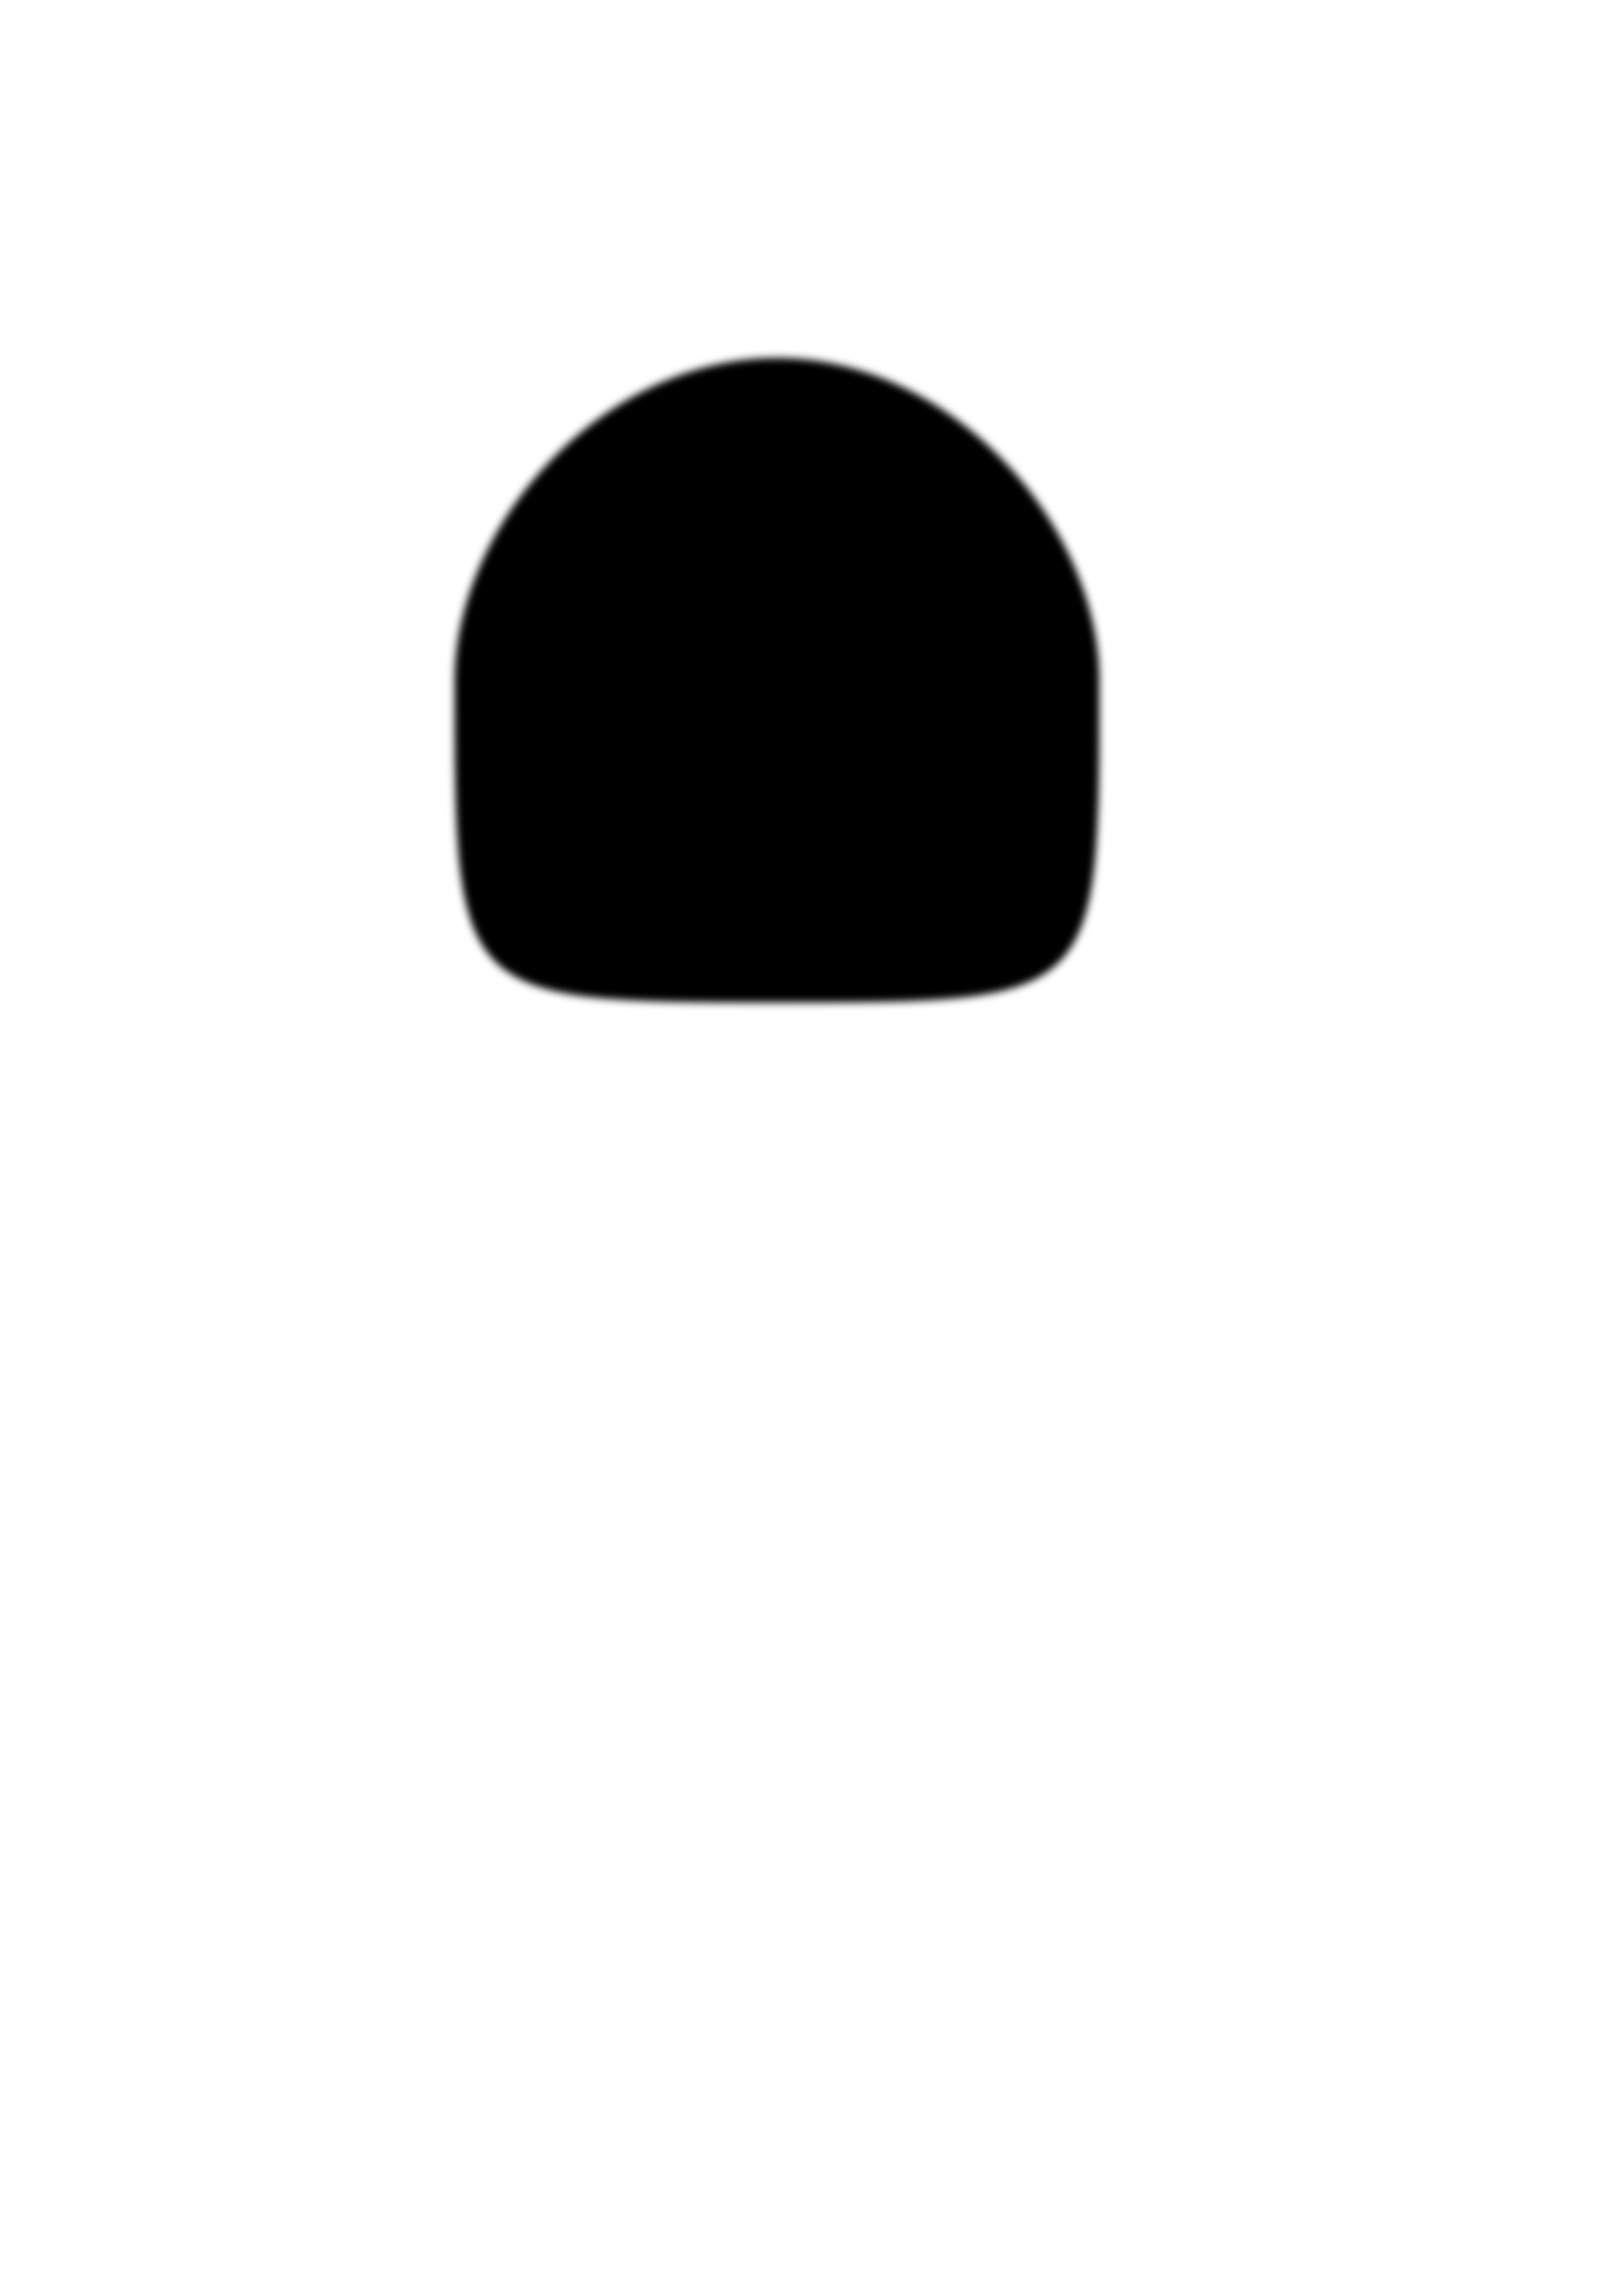
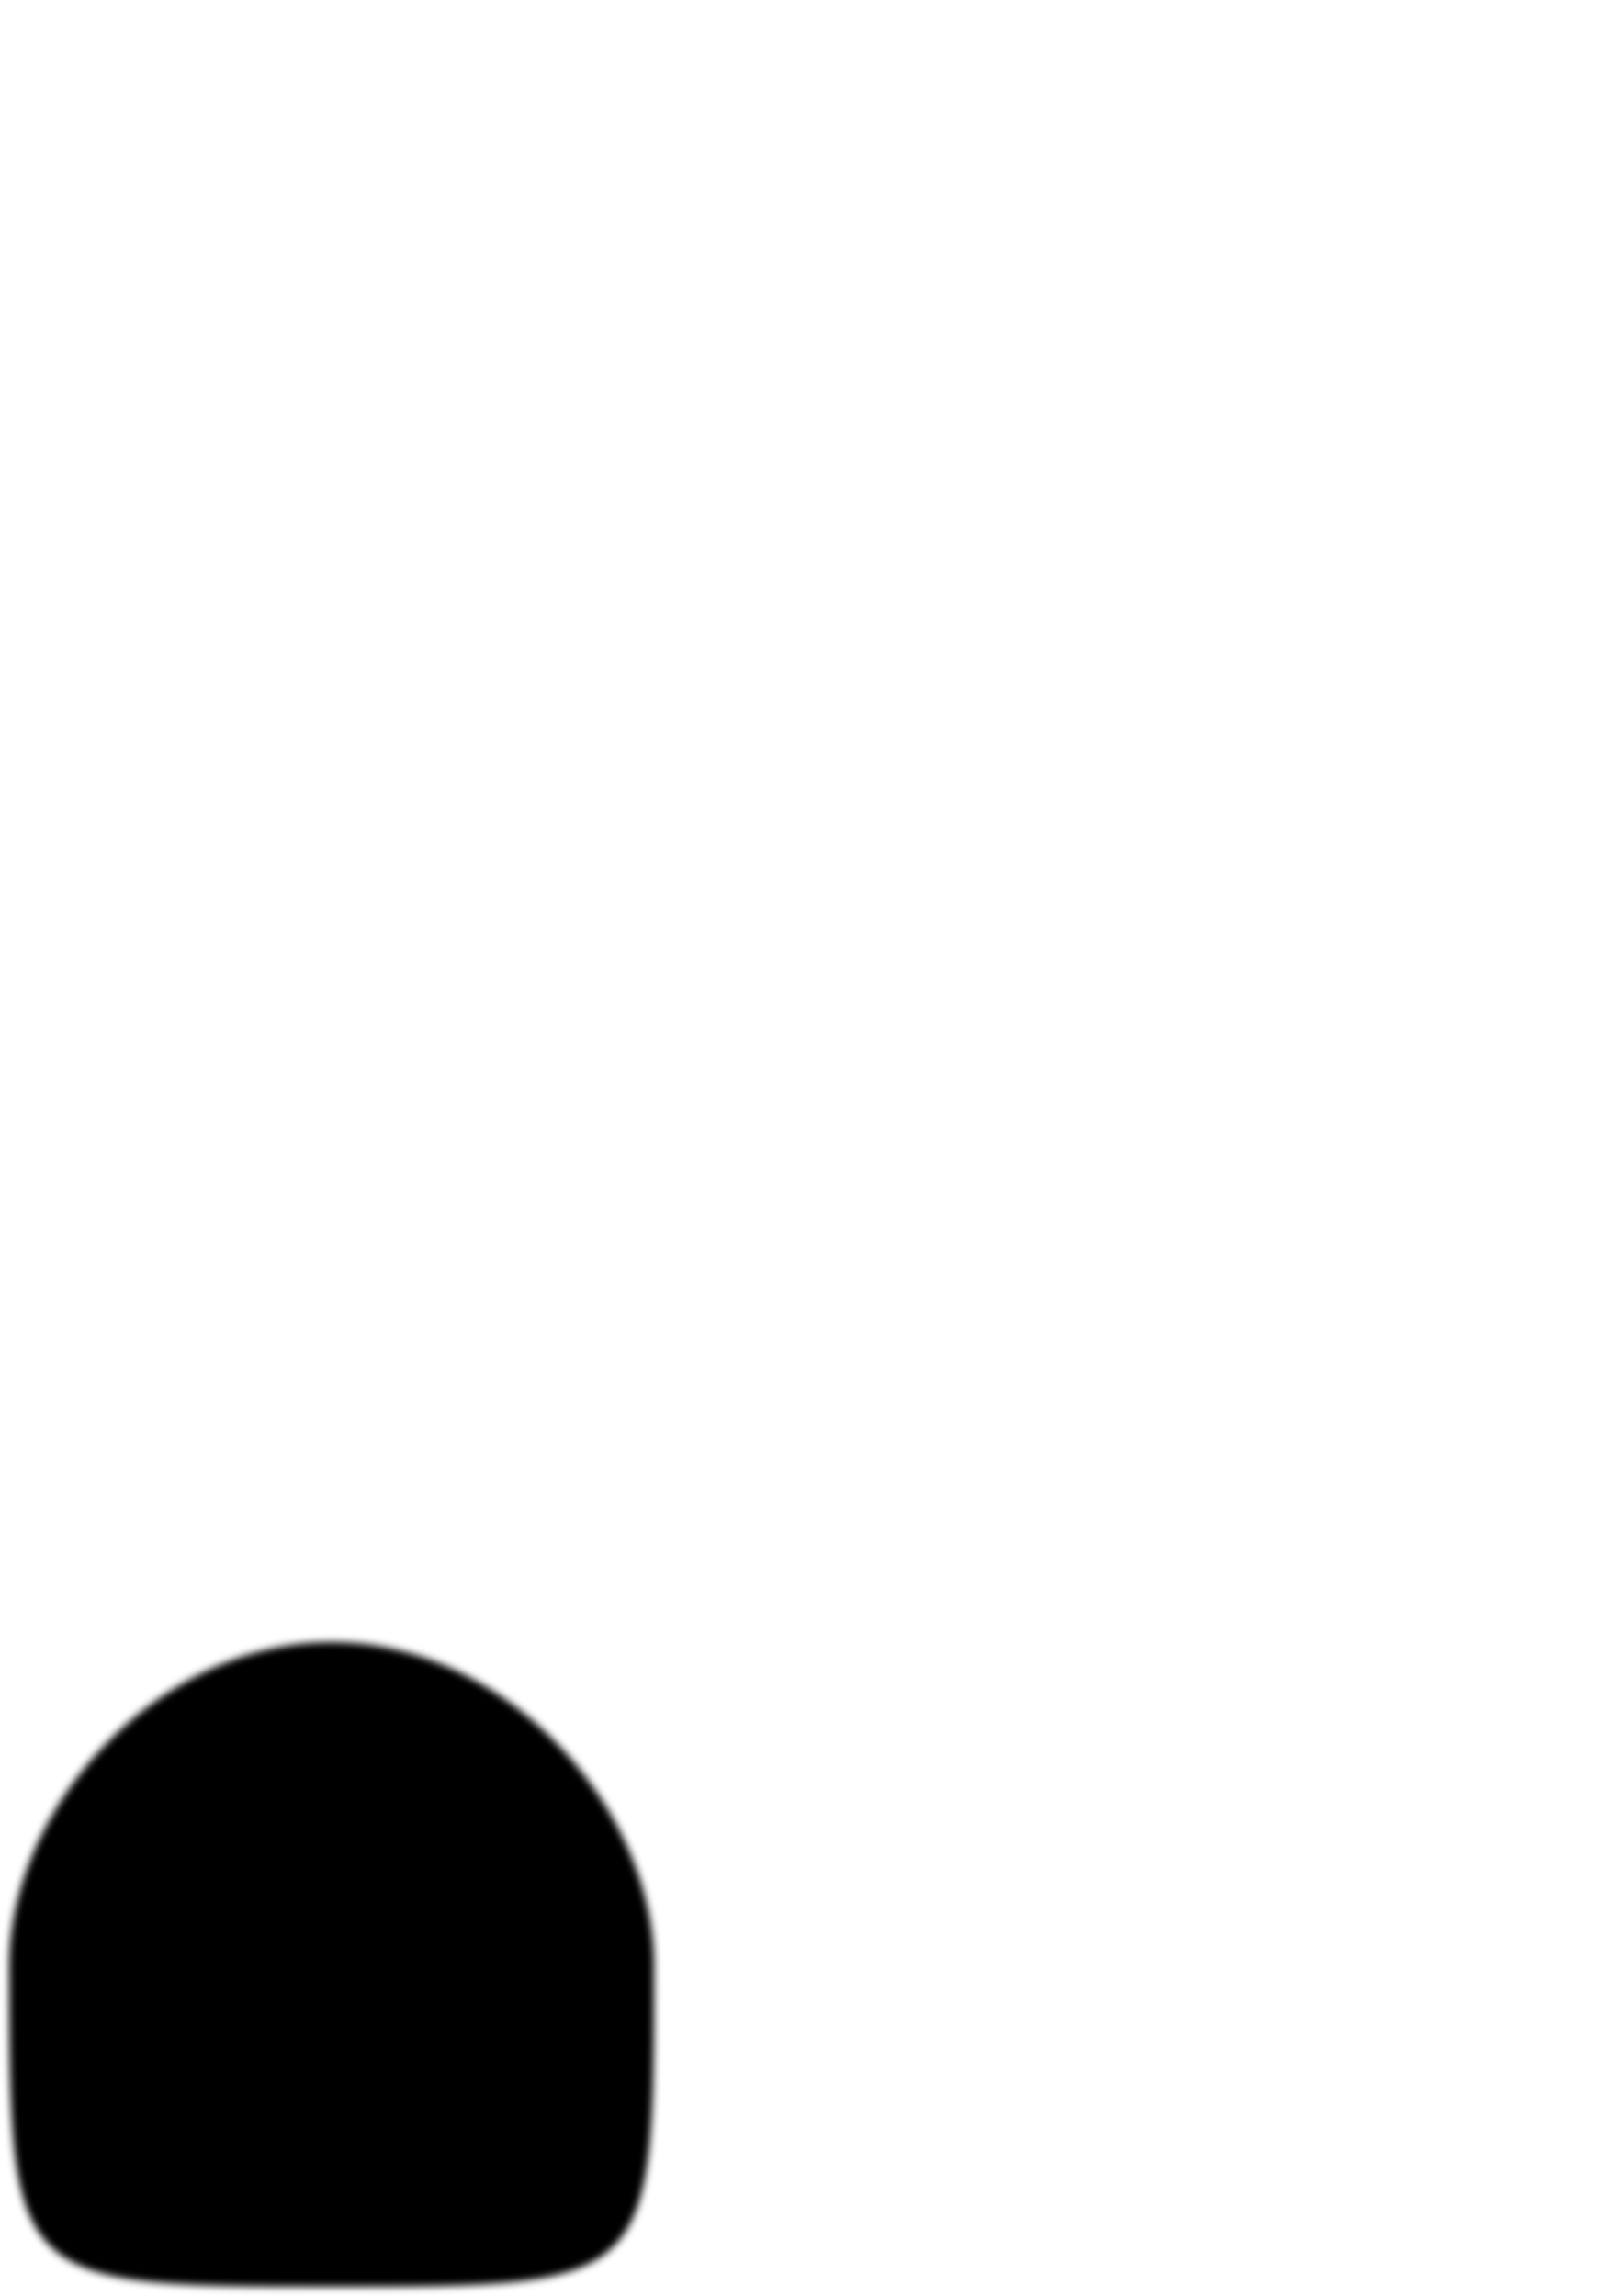
<svg xmlns="http://www.w3.org/2000/svg" width="210mm" height="297mm" viewBox="0 0 210 297" version="1.1" id="svg8" enable-background="new">
  <defs id="defs2">
    <filter style="color-interpolation-filters:sRGB" id="filter4002" x="-0.014" width="1.029" y="-0.014" height="1.029">
      <feBlend mode="multiply" in2="BackgroundImage" id="feBlend4004" />
      <feGaussianBlur stdDeviation="1.891" id="feGaussianBlur3722" />
    </filter>
  </defs>
-   <g id="layer1">
-     <path style="opacity:1;stroke-width:1;filter:url(#filter4002)" d="m 379.816,174.996 c -87.031,9.8e-4 -157.582,83.299 -157.582,157.584 0,156.108 -0.159,157.583 157.582,157.584 157.742,9.8e-4 157.584,-0.466 157.584,-157.584 0,-74.286 -70.553,-157.584 -157.584,-157.584 z" transform="scale(0.2645833)" id="pear_mask">
-       </path>
-   </g>
+   <path style="opacity:1;stroke-width:1;filter:url(#filter4002)" d="m 379.816,174.996 c -87.031,9.8e-4 -157.582,83.299 -157.582,157.584 0,156.108 -0.159,157.583 157.582,157.584 157.742,9.8e-4 157.584,-0.466 157.584,-157.584 0,-74.286 -70.553,-157.584 -157.584,-157.584 z" transform="matrix(0.2645833,0,0,0.2645833,-57.59873,166.11)" id="pear_mask">
+     </path>
+   <g id="layer1" />
</svg>
